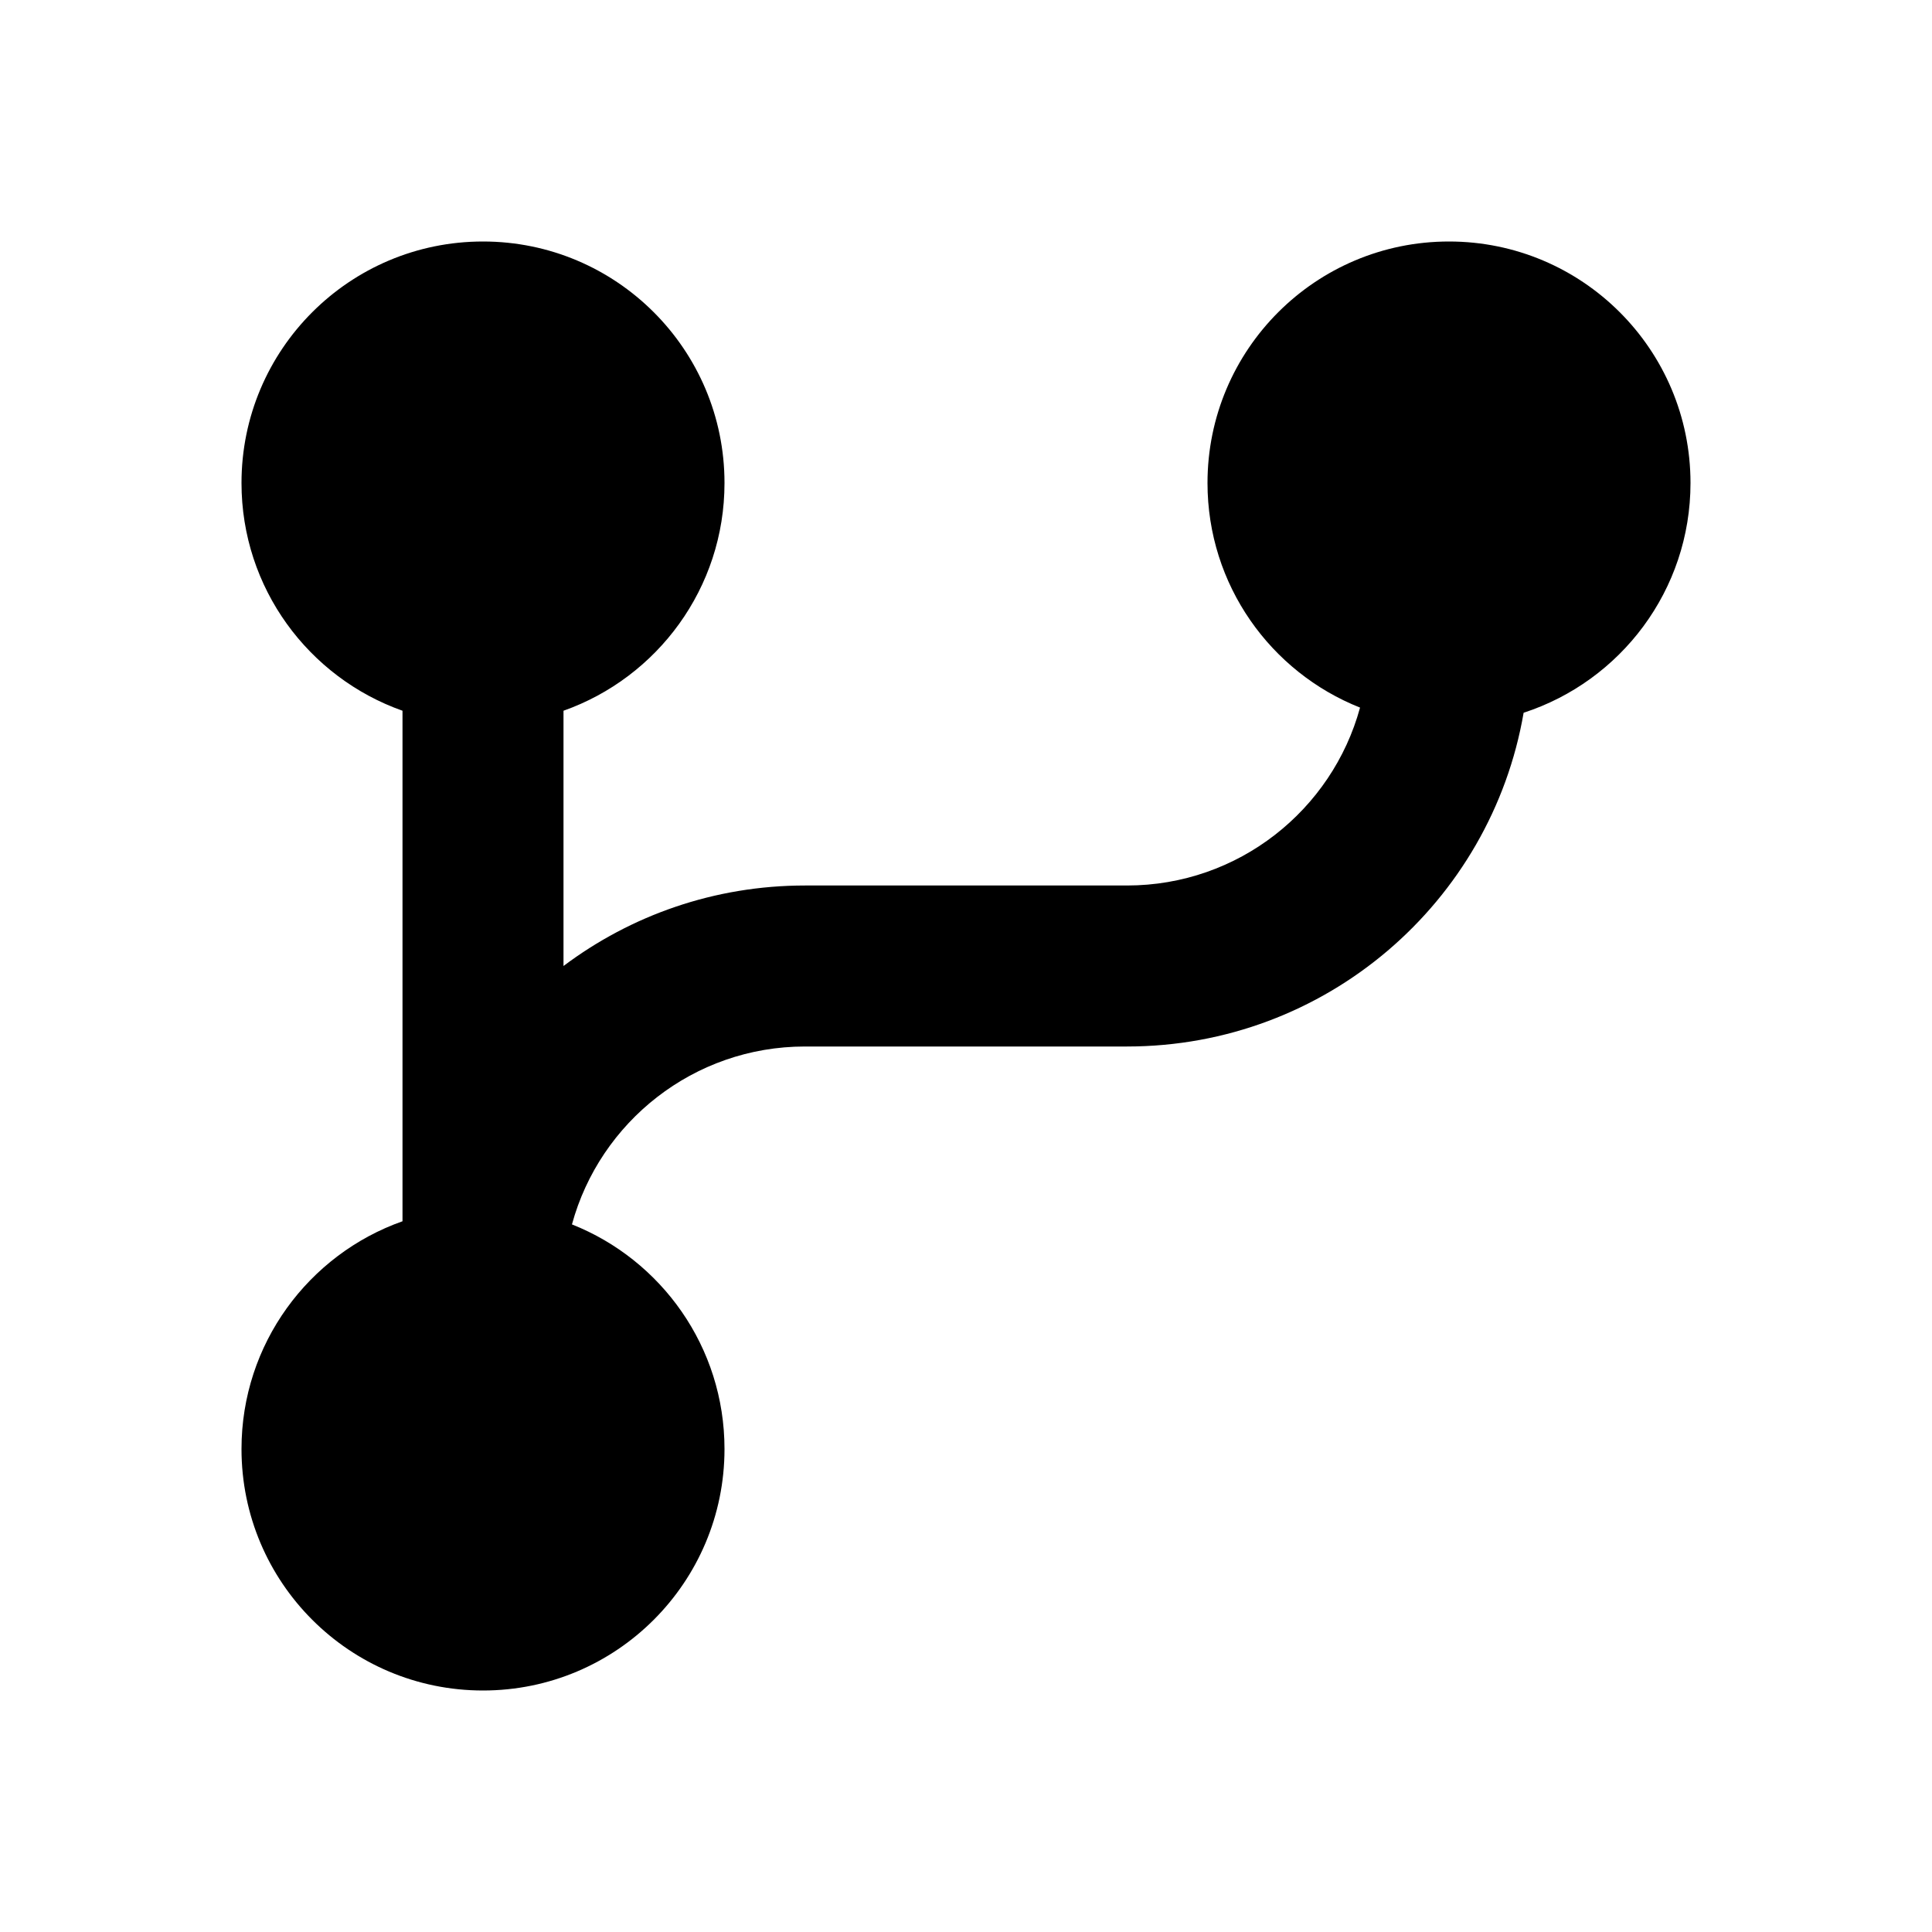
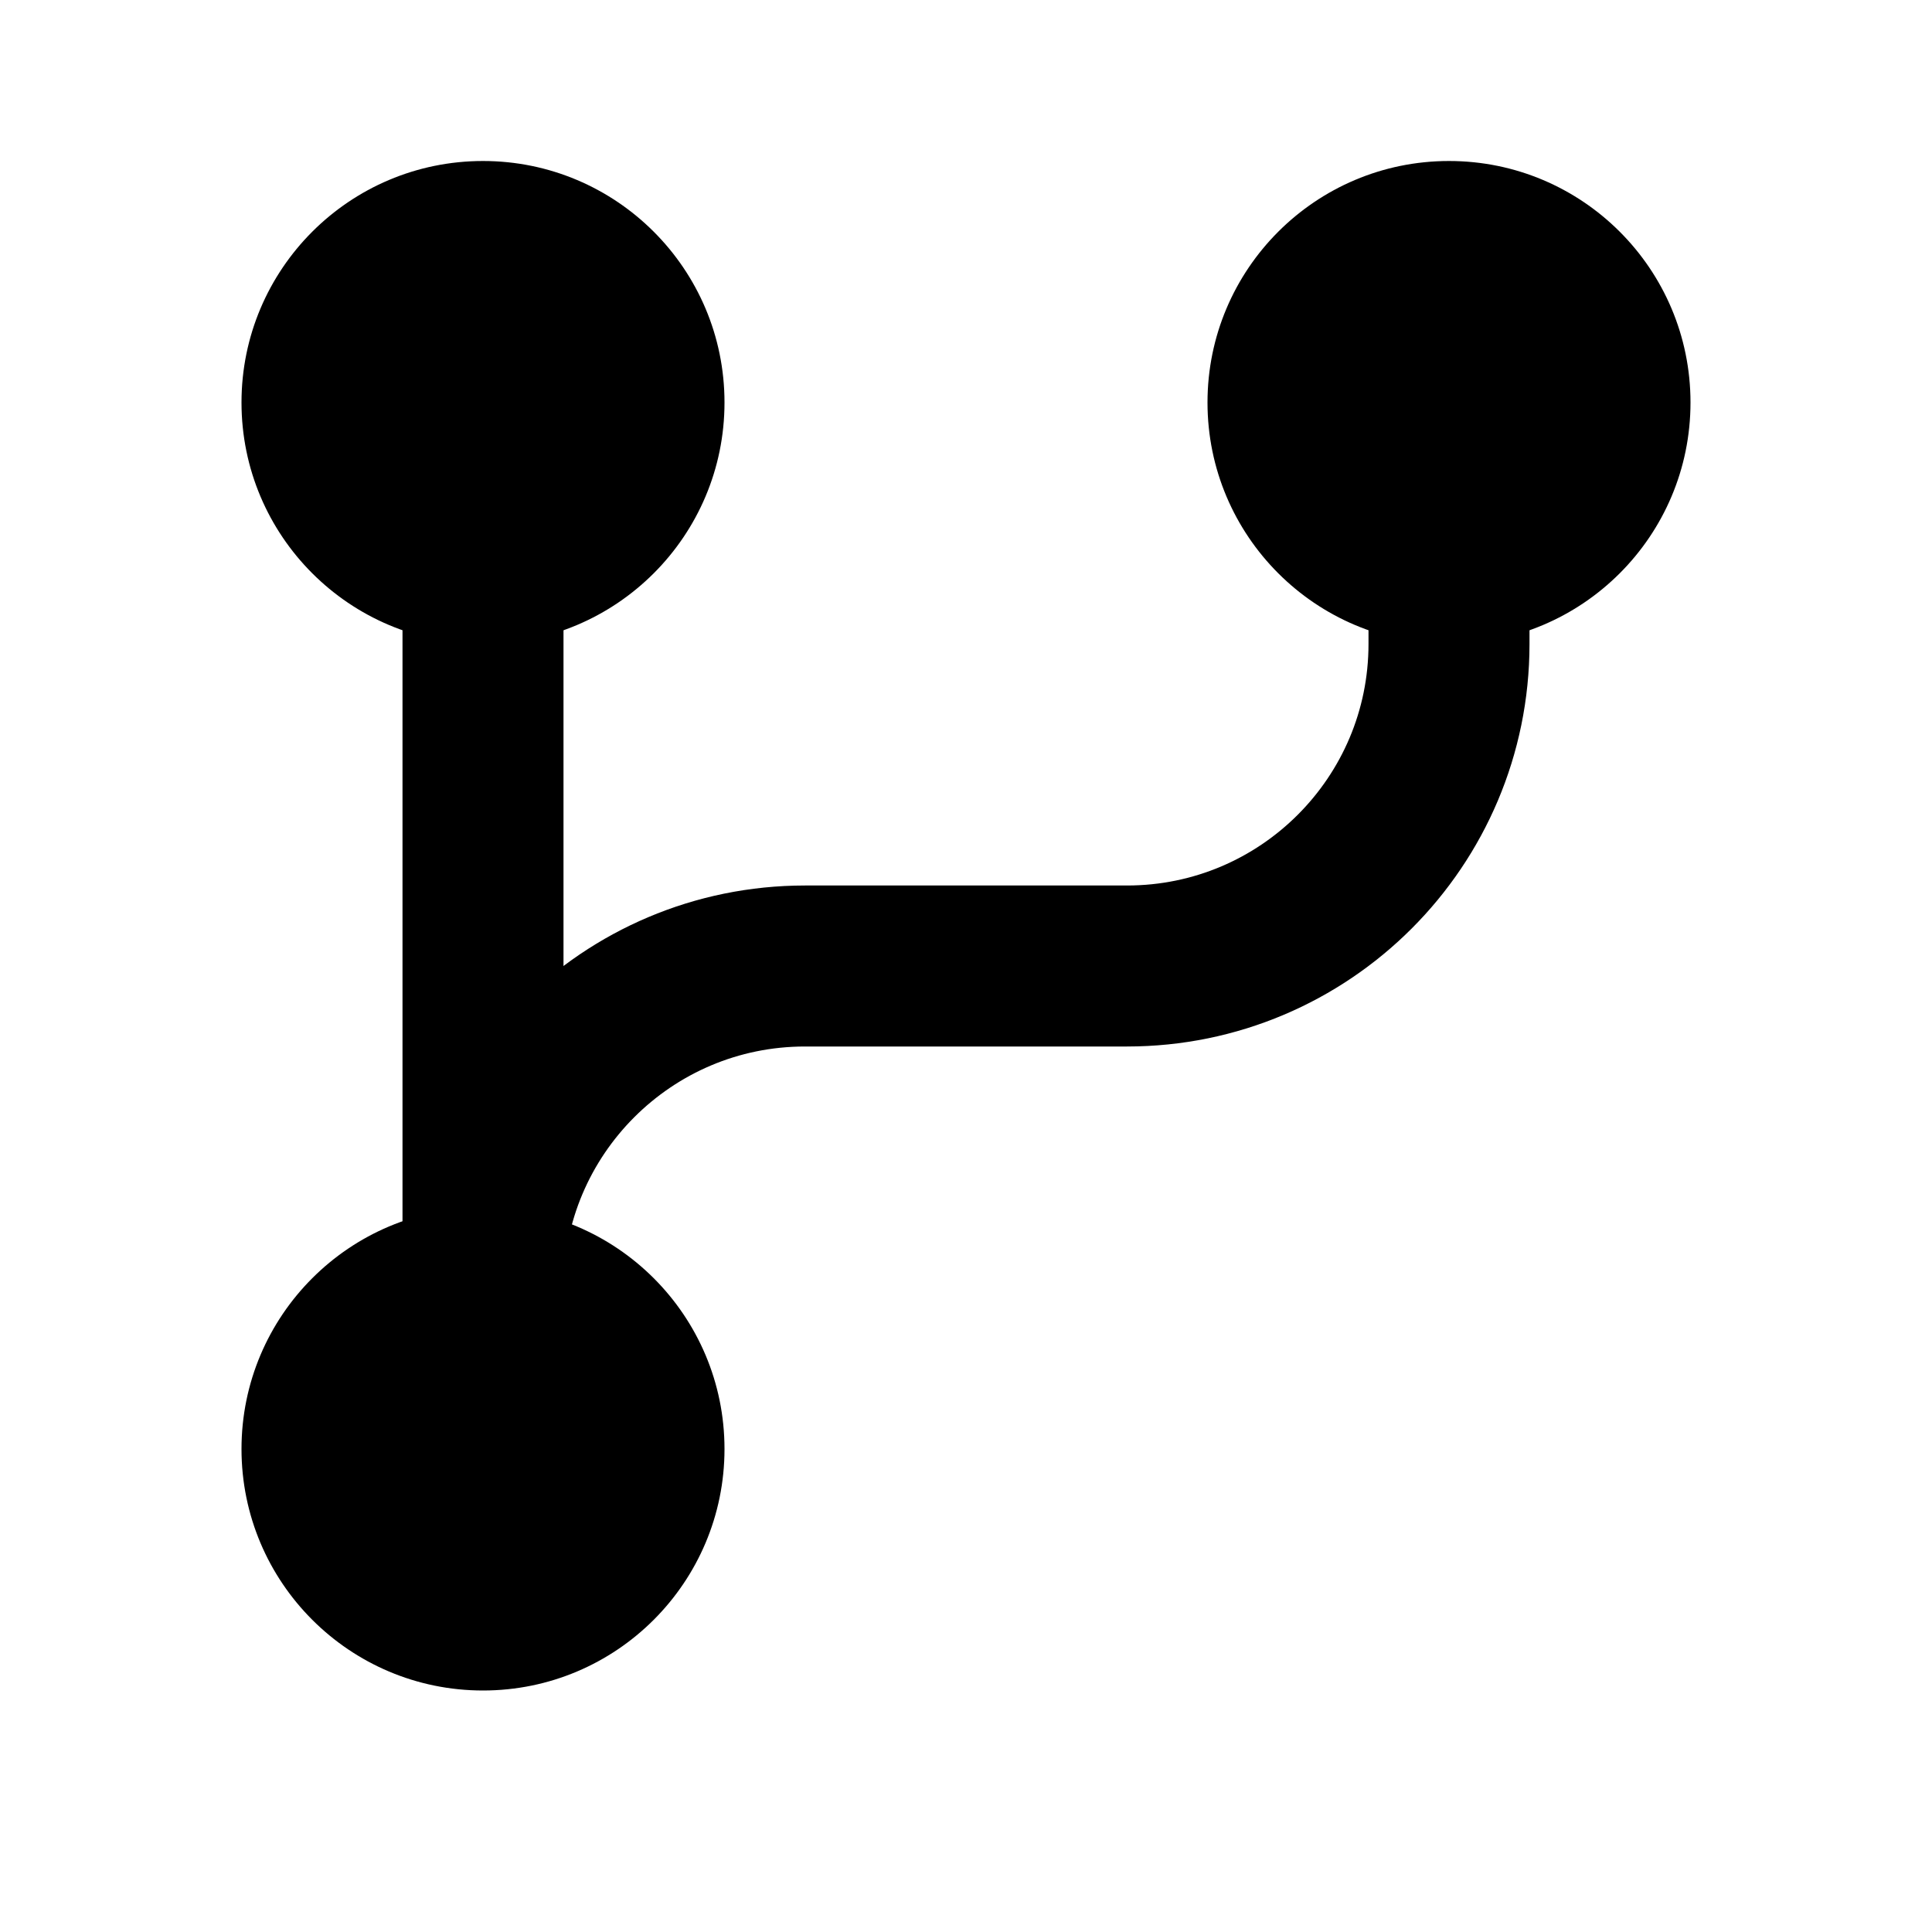
- <svg xmlns="http://www.w3.org/2000/svg" viewBox="0 0 24 24" fill="currentColor">
-   <path d="M7.105 15.21C8.215 15.65 9 16.733 9 18C9 19.657 7.657 21 6 21C4.343 21 3 19.657 3 18C3 16.694 3.835 15.582 5 15.171V8.829C3.835 8.417 3 7.306 3 6C3 4.343 4.343 3 6 3C7.657 3 9 4.343 9 6C9 7.306 8.165 8.417 7 8.829V12C7.836 11.372 8.874 11 10 11H14C15.383 11 16.548 10.063 16.895 8.79C15.785 8.35 15 7.267 15 6C15 4.343 16.343 3 18 3C19.657 3 21 4.343 21 6C21 7.333 20.13 8.463 18.927 8.854C18.522 11.209 16.47 13 14 13H10C8.617 13 7.452 13.937 7.105 15.21Z" />
+ <svg xmlns="http://www.w3.org/2000/svg" viewBox="0 0 24 24" fill="none">
+   <path id="矢量 43" d="M0 0L13 0" stroke="currentColor" stroke-linecap="round" stroke-width="2" transform="matrix(0,1,-1,0,6,5)" />
+   <circle id="椭圆 5" cx="6" cy="5" r="3" fill="currentColor" />
+   <circle id="椭圆 6" cx="18" cy="5" r="3" fill="currentColor" />
+   <circle id="椭圆 7" cx="6" cy="18" r="3" fill="currentColor" />
+   <path id="矢量 44" d="M6 18L6 16C6 13.791 7.791 12 10 12L14 12C16.209 12 18 10.209 18 8L18 5" stroke="currentColor" stroke-width="2" />
</svg>
